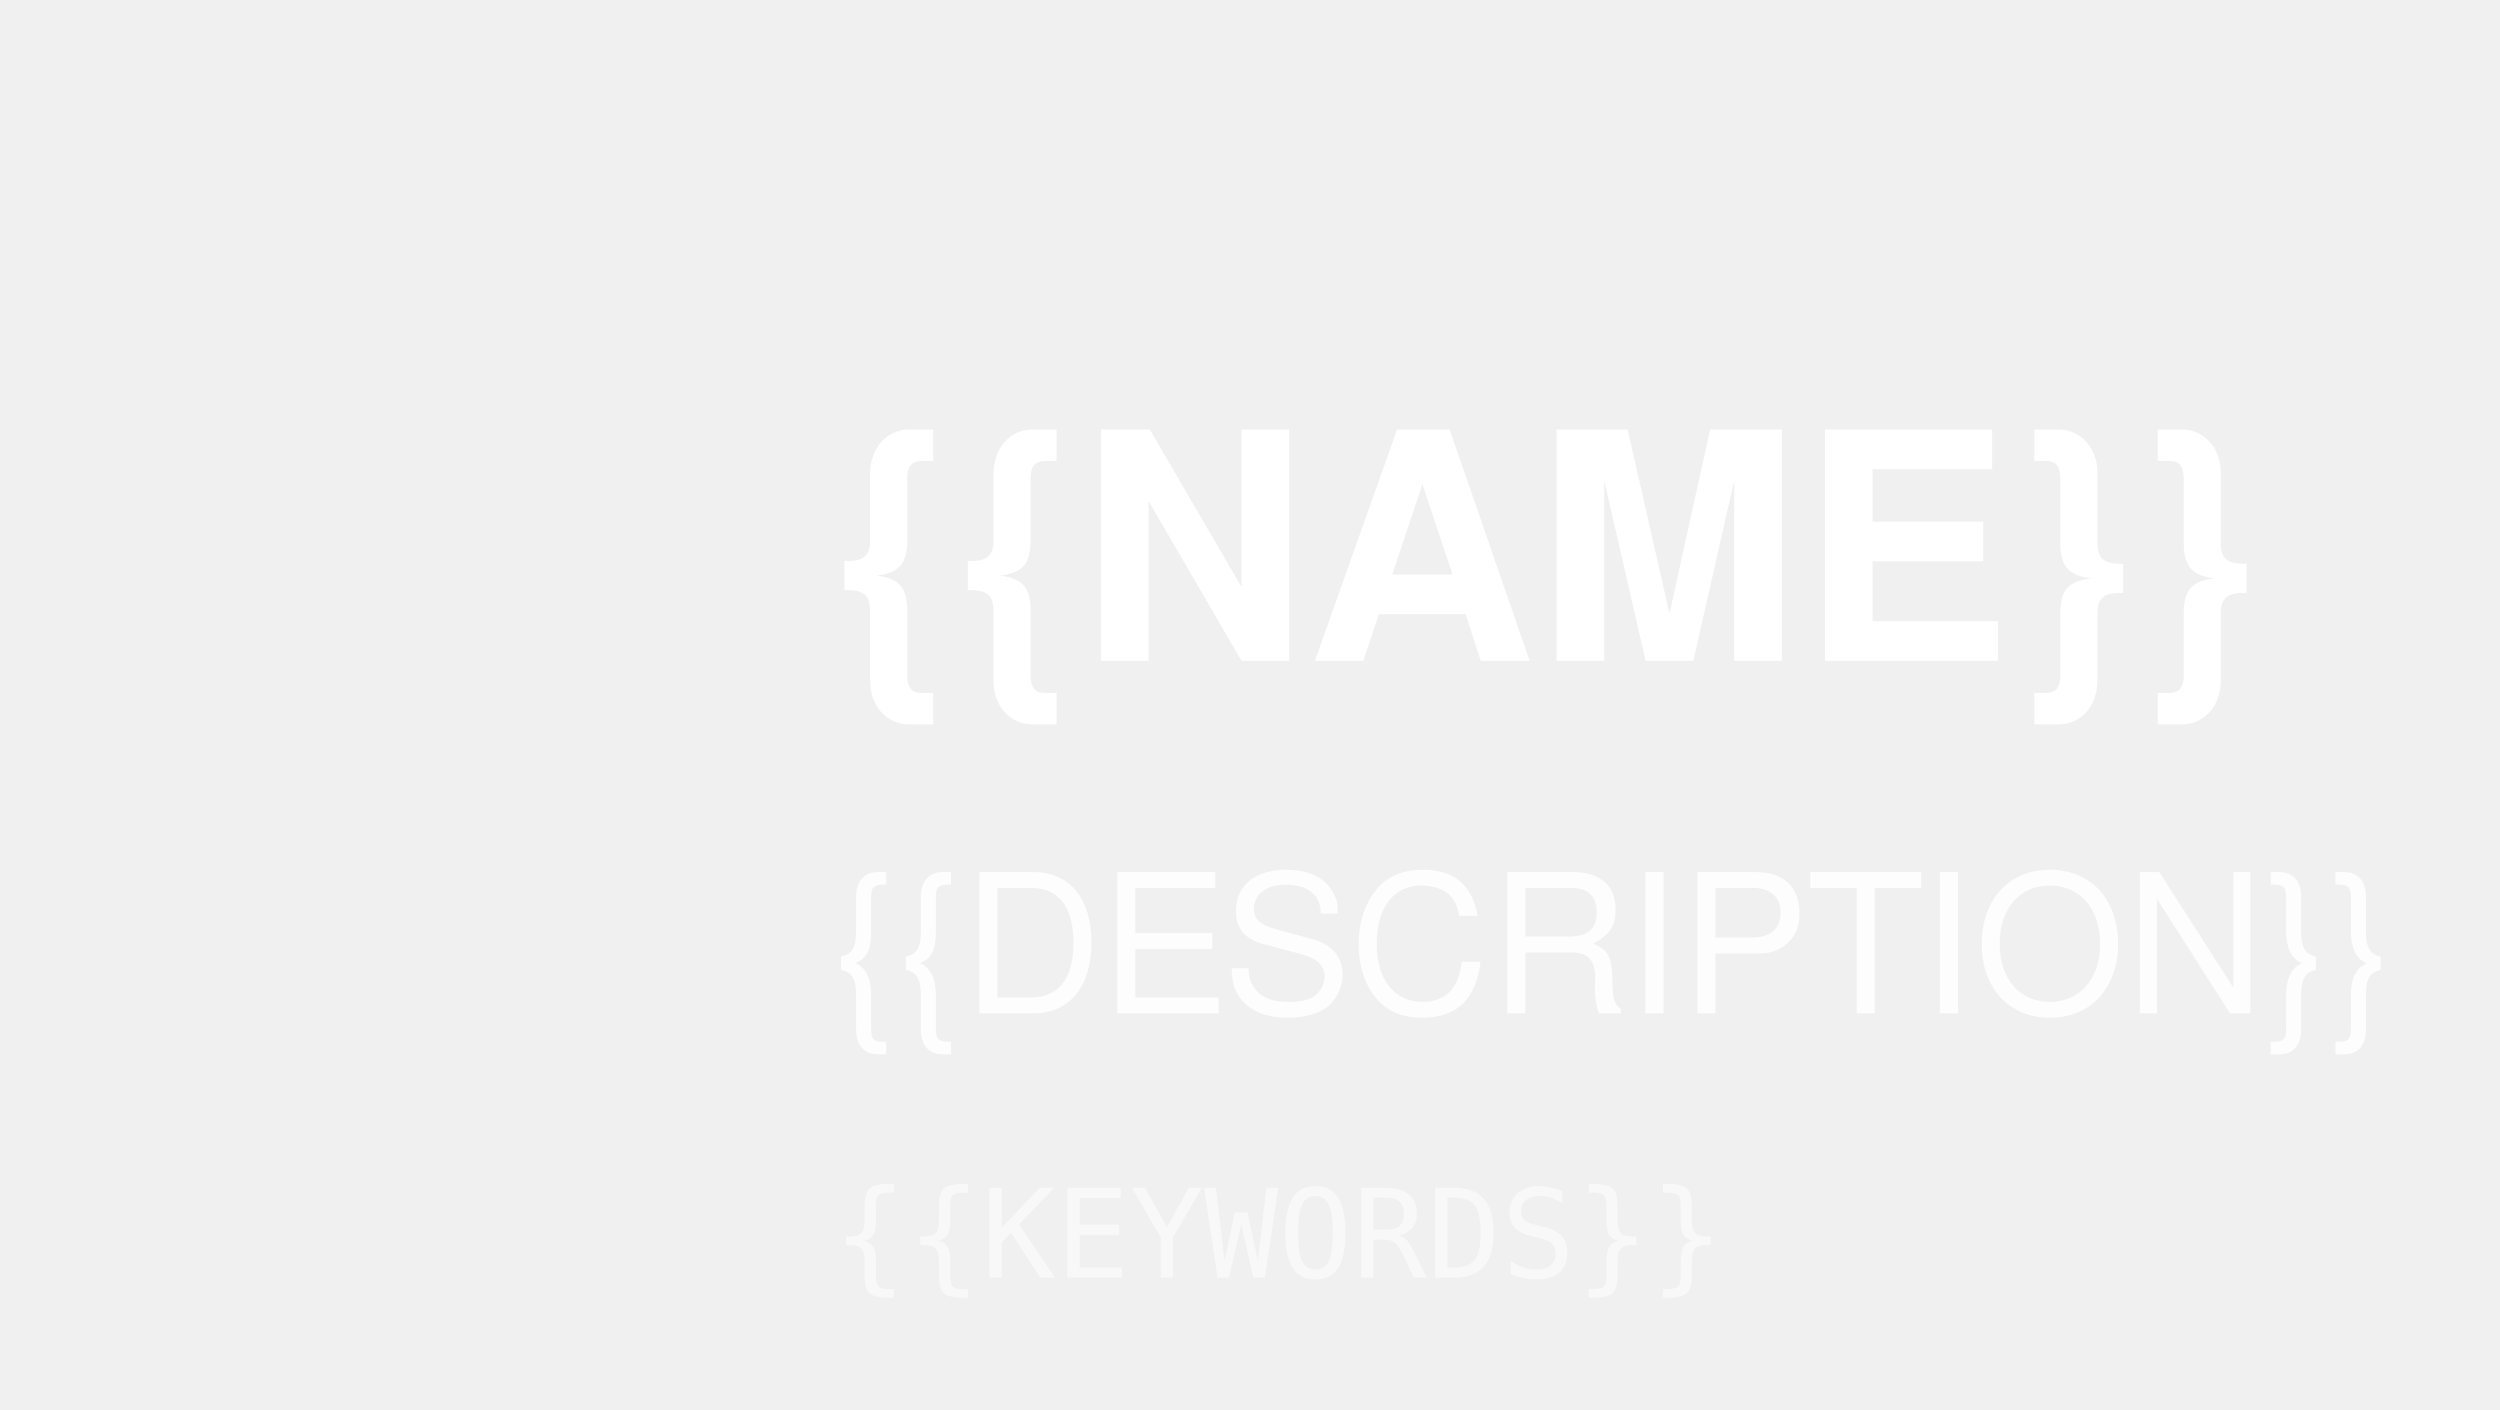
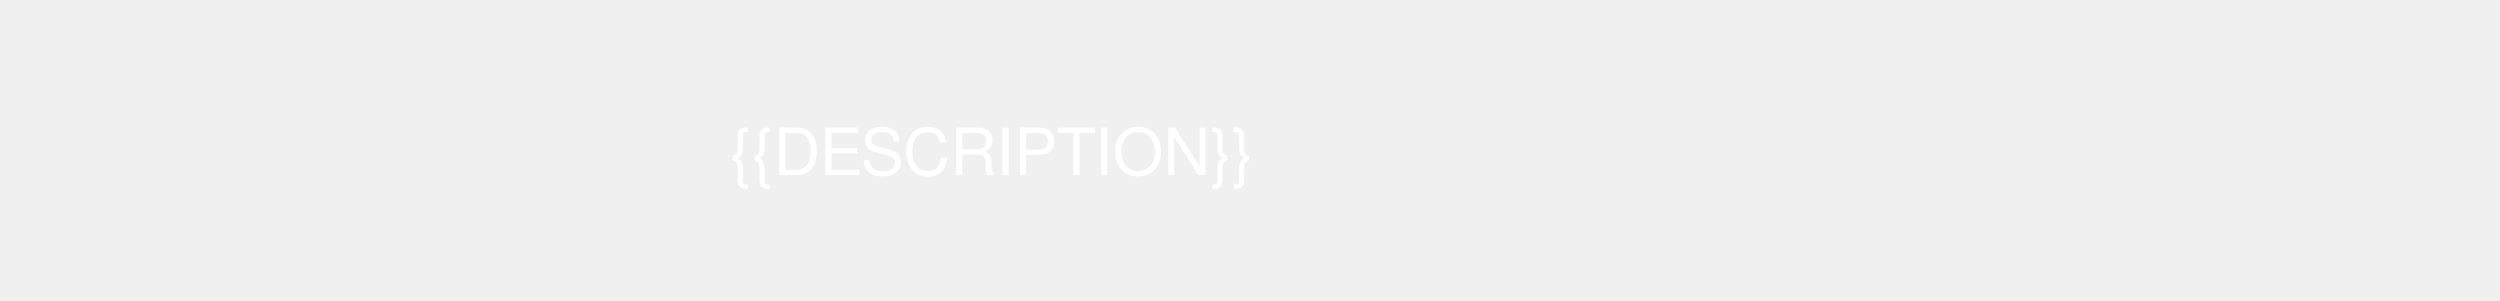
- <svg xmlns="http://www.w3.org/2000/svg" width="{{WIDTH}}" height="160" viewBox="0 0 {{WIDTH}} 160" preserveAspectRatio="xMidYMax meet">
-   <defs>
-     <linearGradient id="bg" x1="0" y1="0" x2="0" y2="1">
-       <stop offset="0" stop-color="rgba(0,0,0,0)" />
-       <stop offset="0.25" stop-color="rgba(0,0,0,0.65)" />
-       <stop offset="1" stop-color="rgba(0,0,0,0.9)" />
-     </linearGradient>
-   </defs>
-   <rect x="0" y="0" width="{{WIDTH}}" height="160" fill="url(#bg)" />
-   <text x="40" y="75" fill="white" font-family="SF Pro Display, -apple-system, Helvetica, sans-serif" font-size="36" font-weight="700">{{NAME}}</text>
-   <text x="40" y="115" fill="rgba(255,255,255,0.85)" font-family="SF Pro Text, -apple-system, Helvetica, sans-serif" font-size="22" font-weight="400">{{DESCRIPTION}}</text>
-   <text x="40" y="145" fill="rgba(255,255,255,0.55)" font-family="SF Mono, Menlo, monospace" font-size="14" font-weight="400">{{KEYWORDS}}</text>
+ <svg xmlns="http://www.w3.org/2000/svg" width="{{WIDTH}}" height="120" viewBox="0 0 {{WIDTH}} 120" preserveAspectRatio="xMidYMax meet">
+   <g transform="translate({{WIDTH}} 0)">
+     
+   </g>
+   <rect x="80" y="28" width="{{INNER_WIDTH}}" height="64" rx="32" ry="32" fill="rgba(0,0,0,0.55)" stroke="rgba(255,255,255,0.95)" stroke-width="2" />
+   <text x="{{CENTER_X}}" y="70" fill="white" text-anchor="middle" font-family="SF Pro Text, -apple-system, Helvetica, sans-serif" font-size="26" font-weight="500">{{DESCRIPTION}}</text>
</svg>
